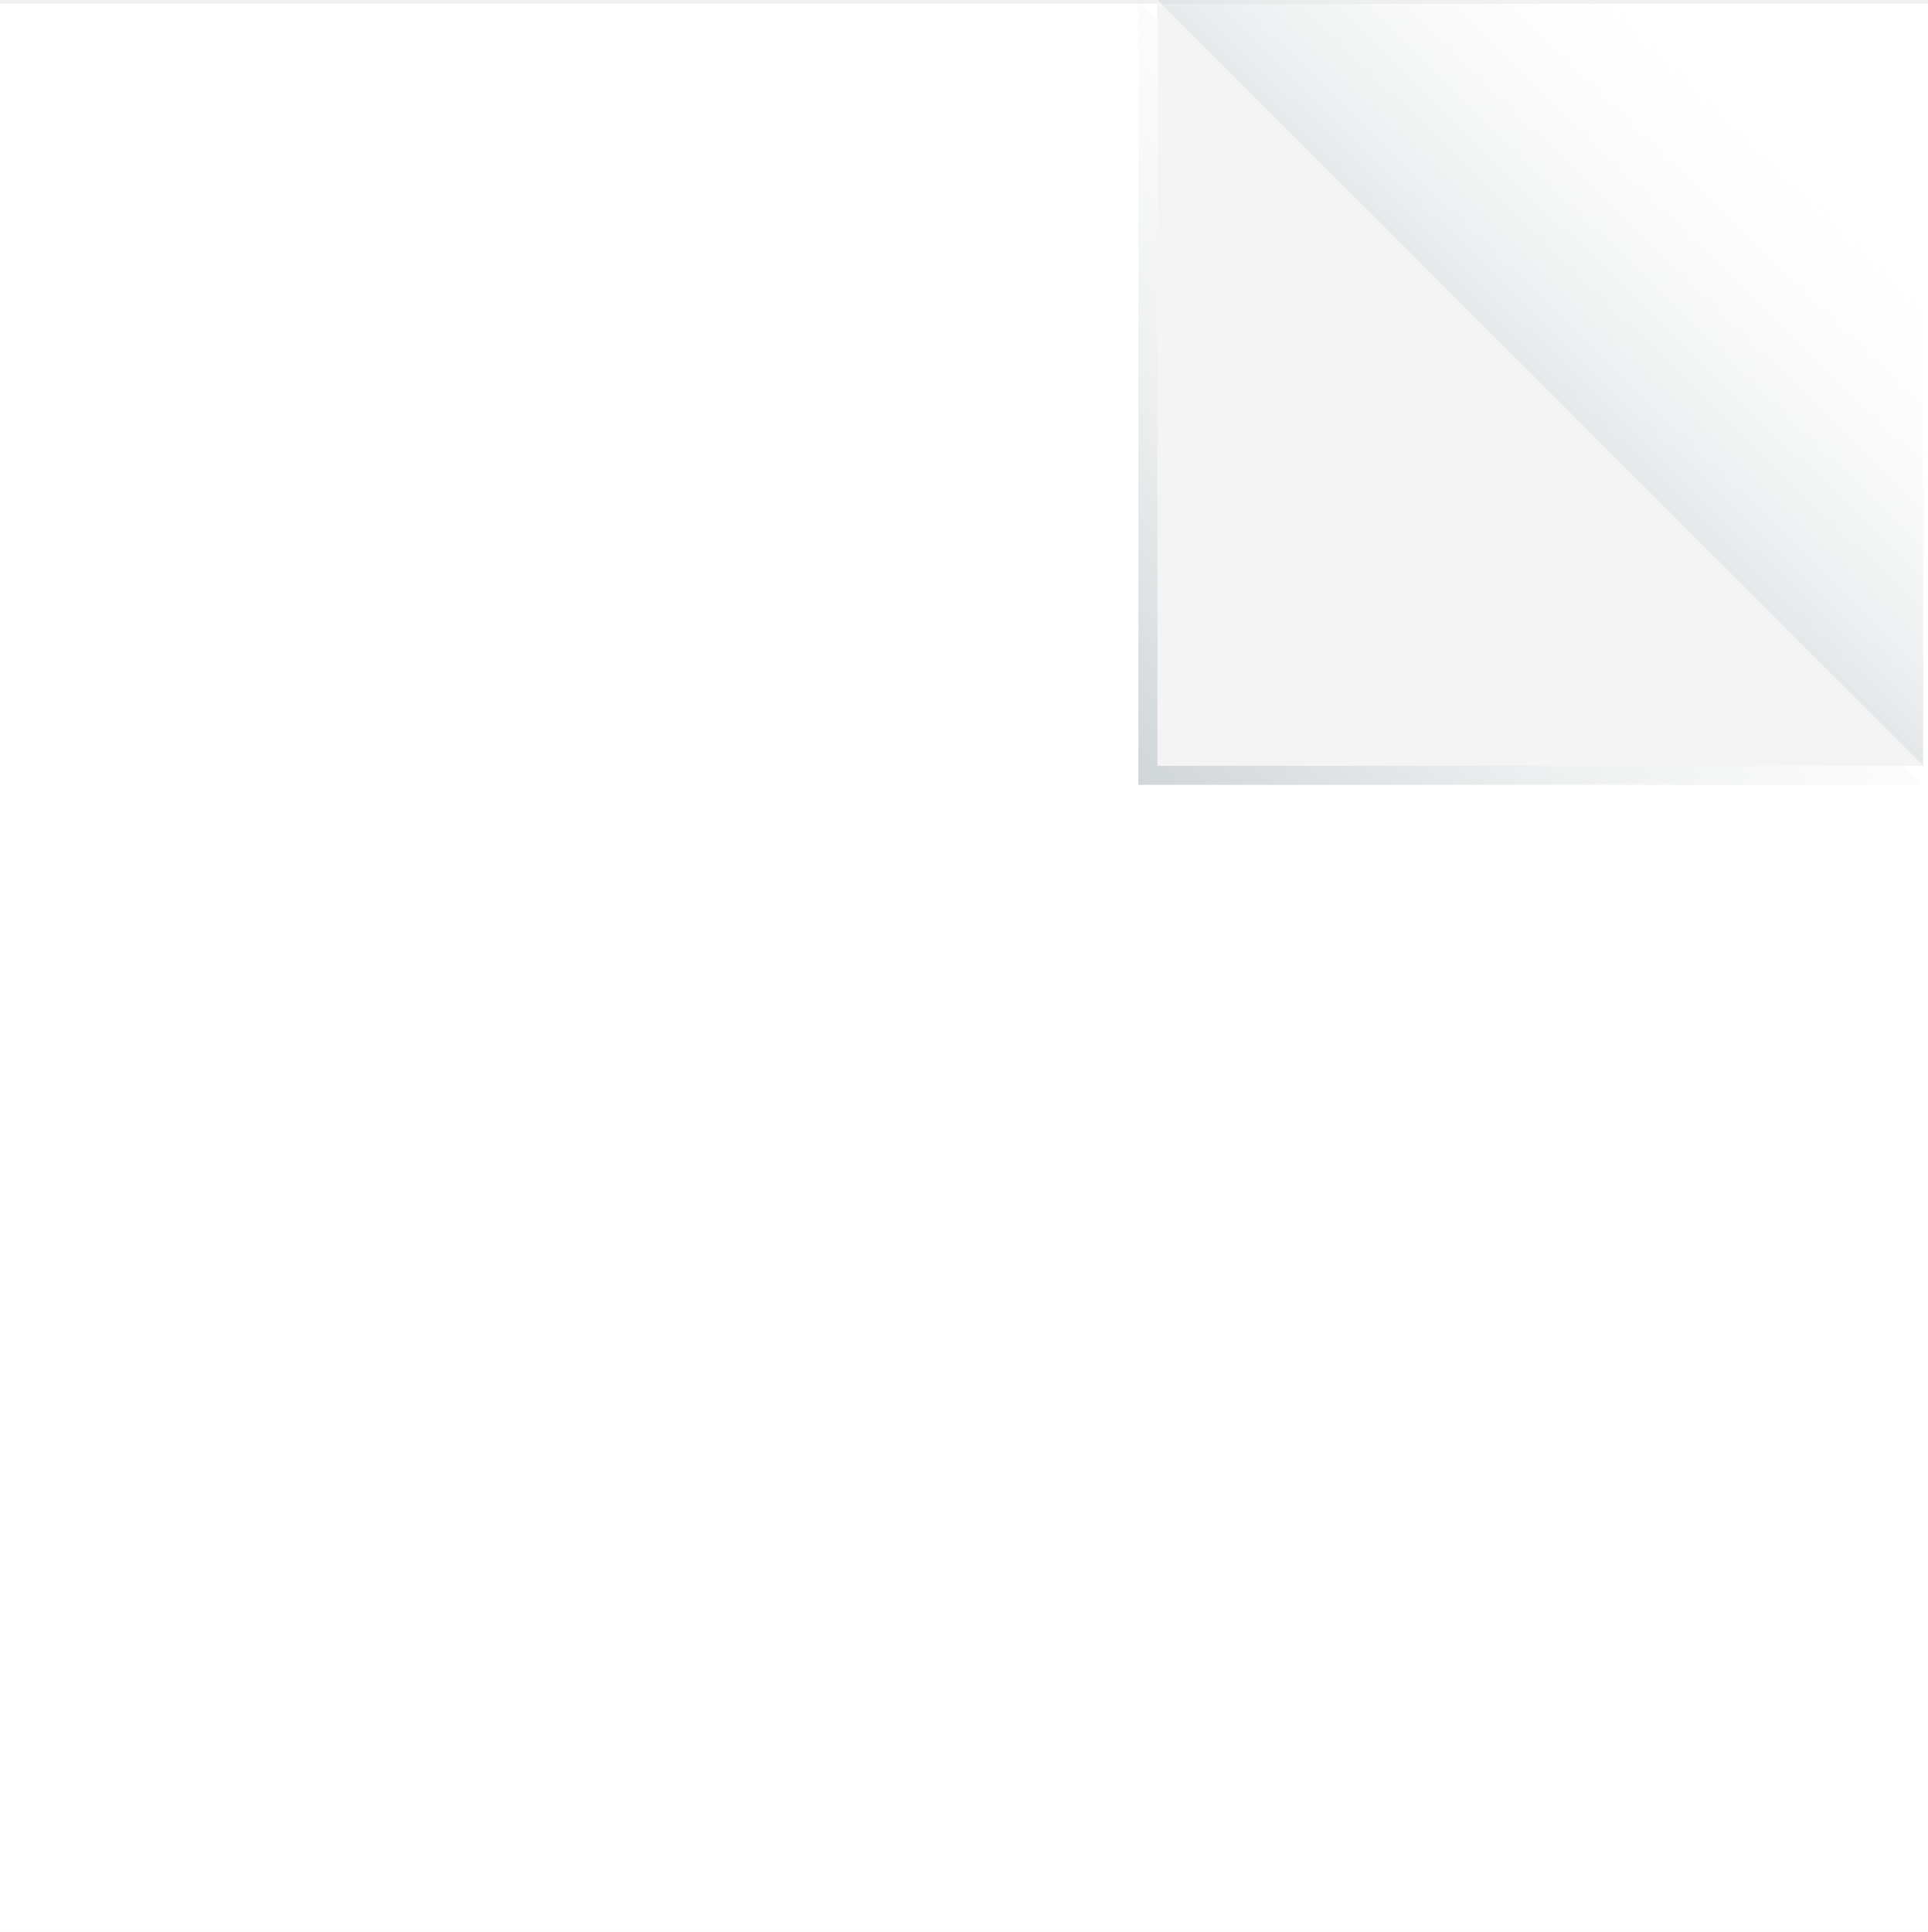
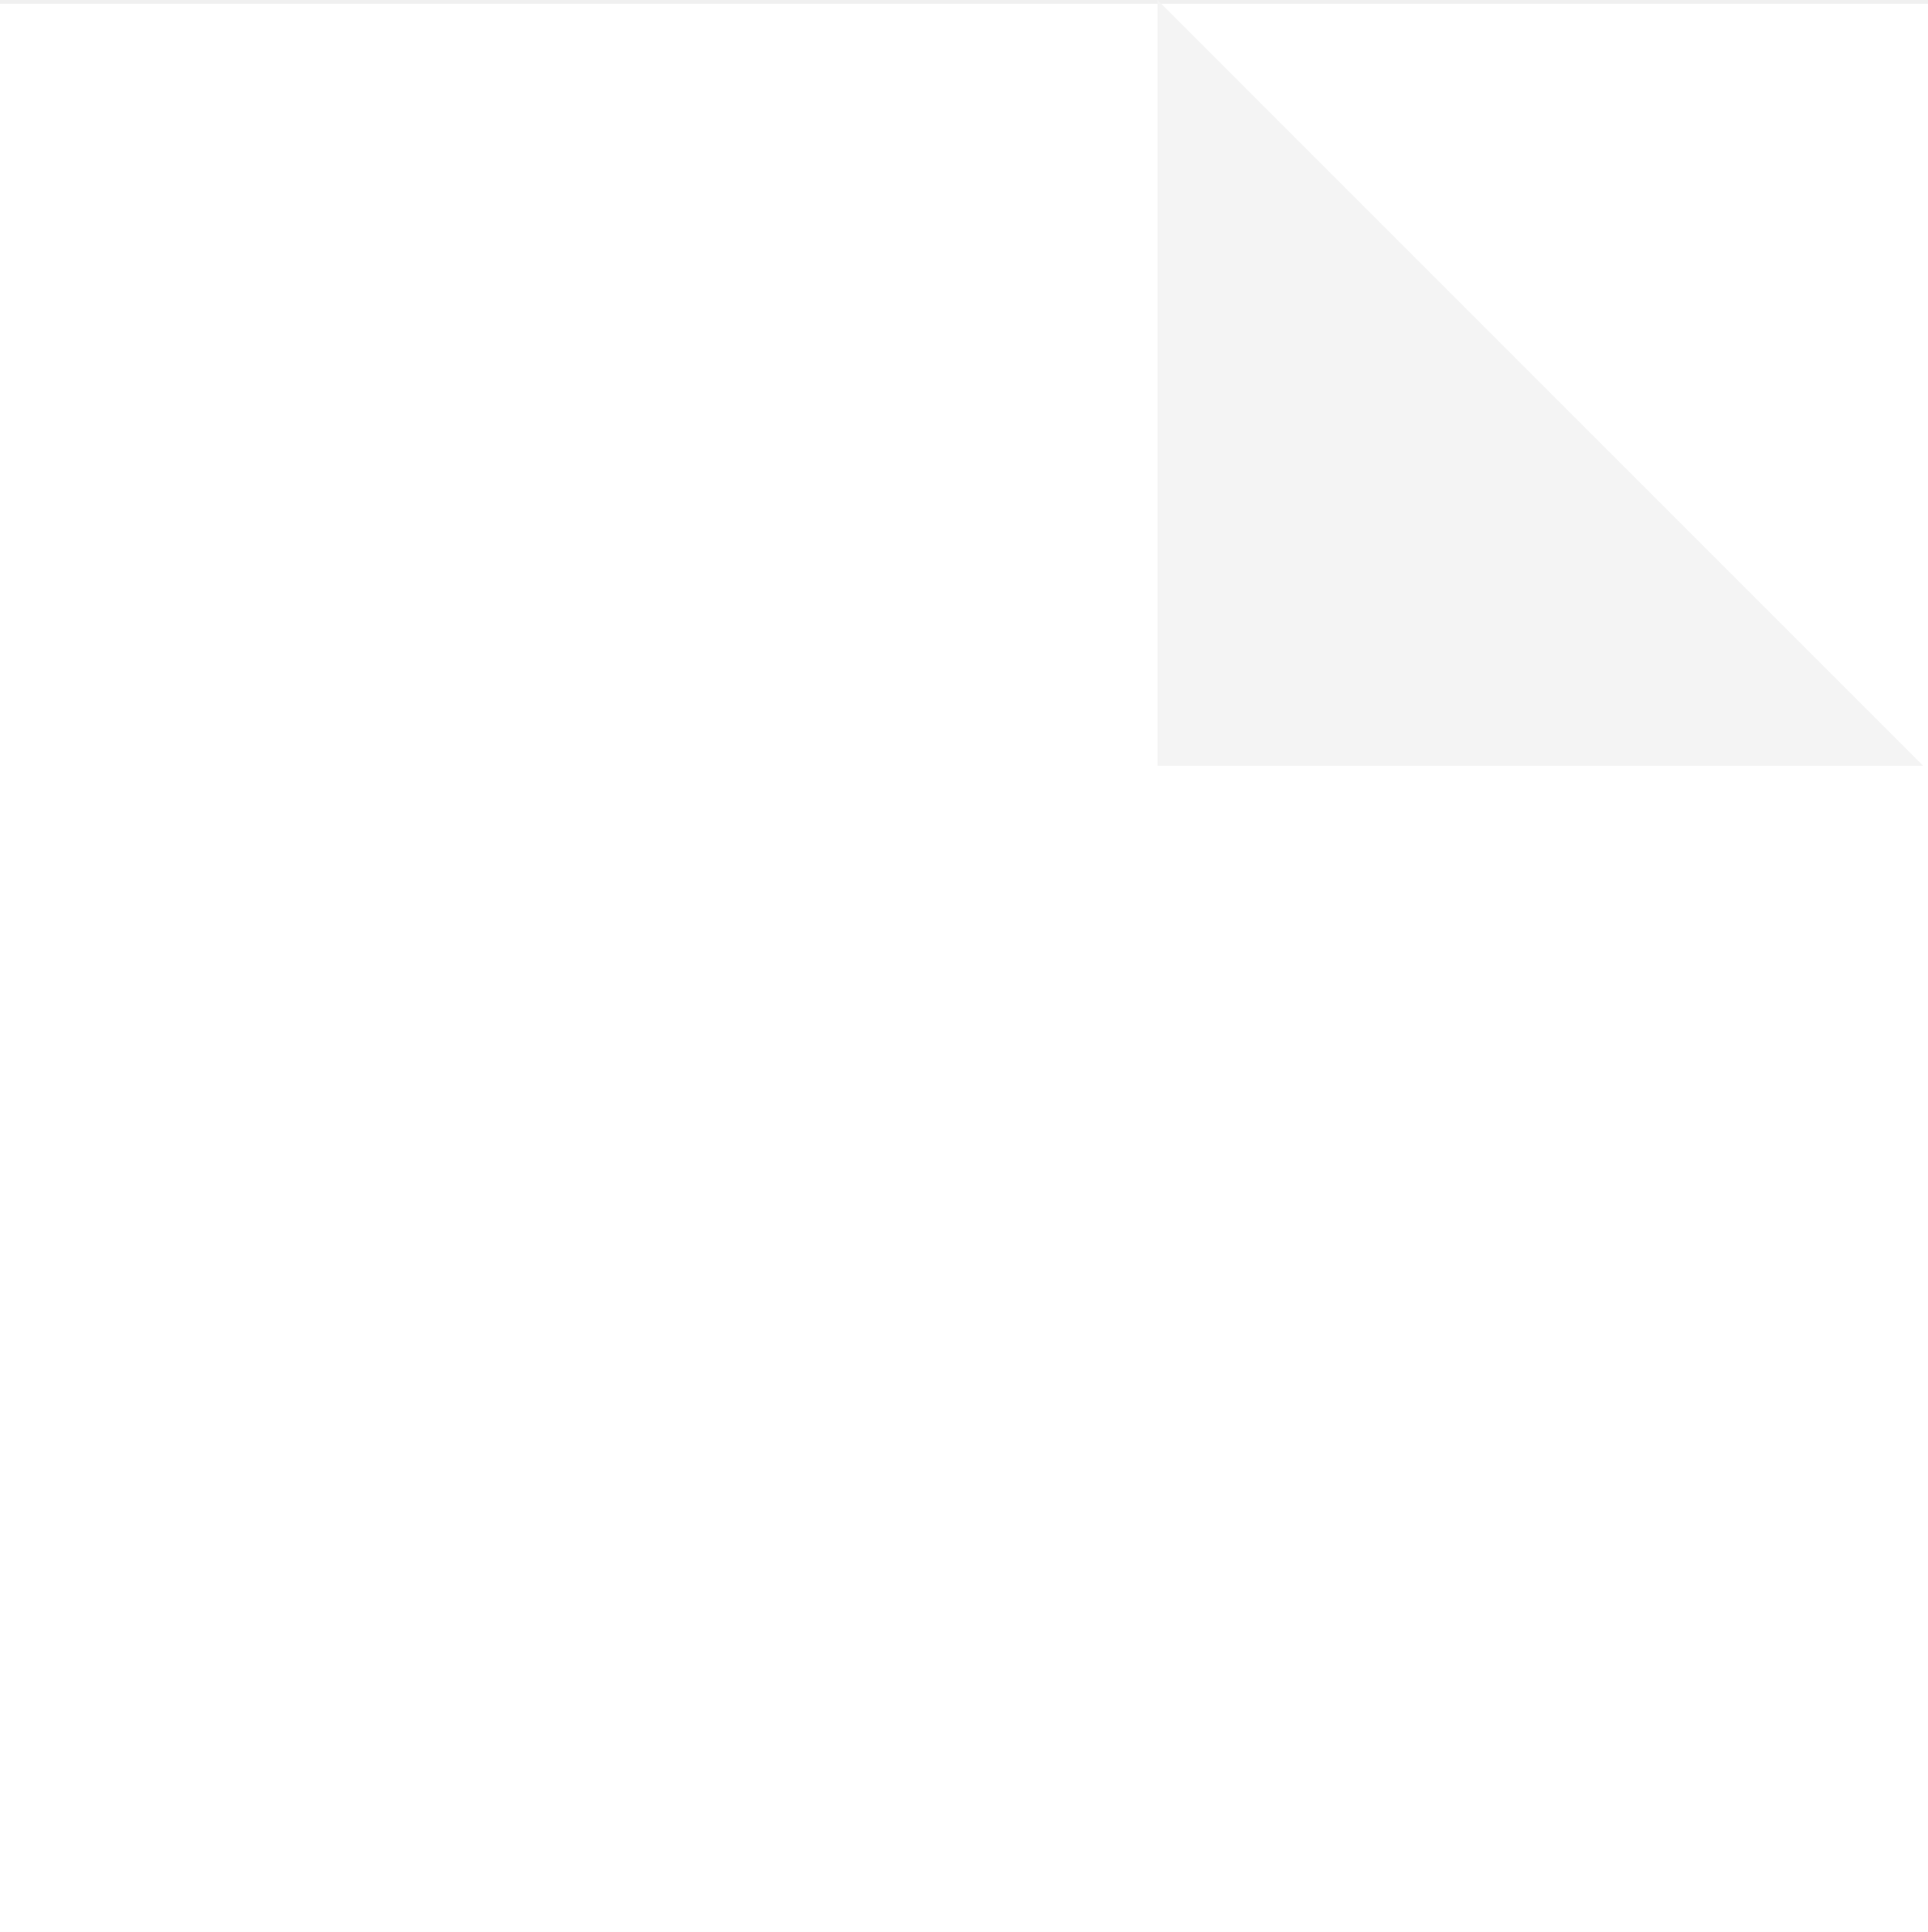
- <svg xmlns="http://www.w3.org/2000/svg" id="katman_2" data-name="katman 2" viewBox="0 0 513.43 514.46">
-   <defs>
-     <style>
+ <svg xmlns="http://www.w3.org/2000/svg" id="katman_2" data-name="katman 2" viewBox="0 0 513.43 514.46" version="1.1">
+   <defs id="defs24">
+     <style id="style2">
      .cls-1 {
        fill: url(#Adsız_degrade_113);
      }

      .cls-1, .cls-2, .cls-3, .cls-4 {
        stroke-width: 0px;
      }

      .cls-2 {
        fill: url(#Adsız_degrade_111);
      }

      .cls-3 {
        fill: #f4f4f4;
      }

      .cls-4 {
        fill: #fff;
      }
    </style>
    <linearGradient id="Adsız_degrade_113" data-name="Adsız degrade 113" x1="271.02" y1="245.09" x2="461.56" y2="49.04" gradientUnits="userSpaceOnUse">
-       <stop offset="0" stop-color="#c1c8cc" />
-       <stop offset=".1" stop-color="rgba(195, 202, 206, .96)" stop-opacity=".96" />
-       <stop offset=".26" stop-color="rgba(202, 208, 211, .85)" stop-opacity=".85" />
-       <stop offset=".45" stop-color="rgba(213, 218, 220, .67)" stop-opacity=".67" />
-       <stop offset=".68" stop-color="rgba(228, 231, 233, .42)" stop-opacity=".42" />
-       <stop offset=".92" stop-color="rgba(248, 249, 249, .11)" stop-opacity=".11" />
-       <stop offset="1" stop-color="#fff" stop-opacity="0" />
+       <stop offset="0" stop-color="#c1c8cc" id="stop4" />
+       <stop offset=".1" stop-color="rgba(195, 202, 206, .96)" stop-opacity=".96" id="stop6" />
+       <stop offset=".26" stop-color="rgba(202, 208, 211, .85)" stop-opacity=".85" id="stop8" />
+       <stop offset=".45" stop-color="rgba(213, 218, 220, .67)" stop-opacity=".67" id="stop10" />
+       <stop offset=".68" stop-color="rgba(228, 231, 233, .42)" stop-opacity=".42" id="stop12" />
+       <stop offset=".92" stop-color="rgba(248, 249, 249, .11)" stop-opacity=".11" id="stop14" />
+       <stop offset="1" stop-color="#fff" stop-opacity="0" id="stop16" />
    </linearGradient>
    <linearGradient id="Adsız_degrade_111" data-name="Adsız degrade 111" x1="371.15" y1="142.07" x2="478.66" y2="31.62" gradientUnits="userSpaceOnUse">
-       <stop offset="0" stop-color="#c1c8cc" />
-       <stop offset="1" stop-color="#fff" stop-opacity="0" />
+       <stop offset="0" stop-color="#c1c8cc" id="stop19" />
+       <stop offset="1" stop-color="#fff" stop-opacity="0" id="stop21" />
    </linearGradient>
  </defs>
  <g id="katman_1" data-name="katman 1">
-     <g>
-       <rect class="cls-4" y="1.02" width="513.43" height="513.43" />
-       <g>
-         <polygon class="cls-1" points="512.15 209 303.15 209 303.15 0 512.15 209" />
-         <polygon class="cls-3" points="512.15 203.92 308.24 203.92 308.24 0 512.15 203.92" />
-         <polygon class="cls-2" points="308.24 0 512.15 0 512.15 203.92 308.24 0" />
+     <g id="g36">
+       <rect class="cls-4" y="1.02" width="513.43" height="513.43" id="rect26" x="0" />
+       <g id="g34">
+         <polygon class="cls-1" points="303.15,0 512.15,209 303.15,209 " id="polygon28" style="fill:url(#Ads%C4%B1z_degrade_113)" />
+         <polygon class="cls-3" points="308.24,0 512.15,203.92 308.24,203.92 " id="polygon30" />
+         <polygon class="cls-2" points="512.15,203.92 308.24,0 512.15,0 " id="polygon32" style="fill:url(#Ads%C4%B1z_degrade_111)" />
      </g>
    </g>
  </g>
</svg>
